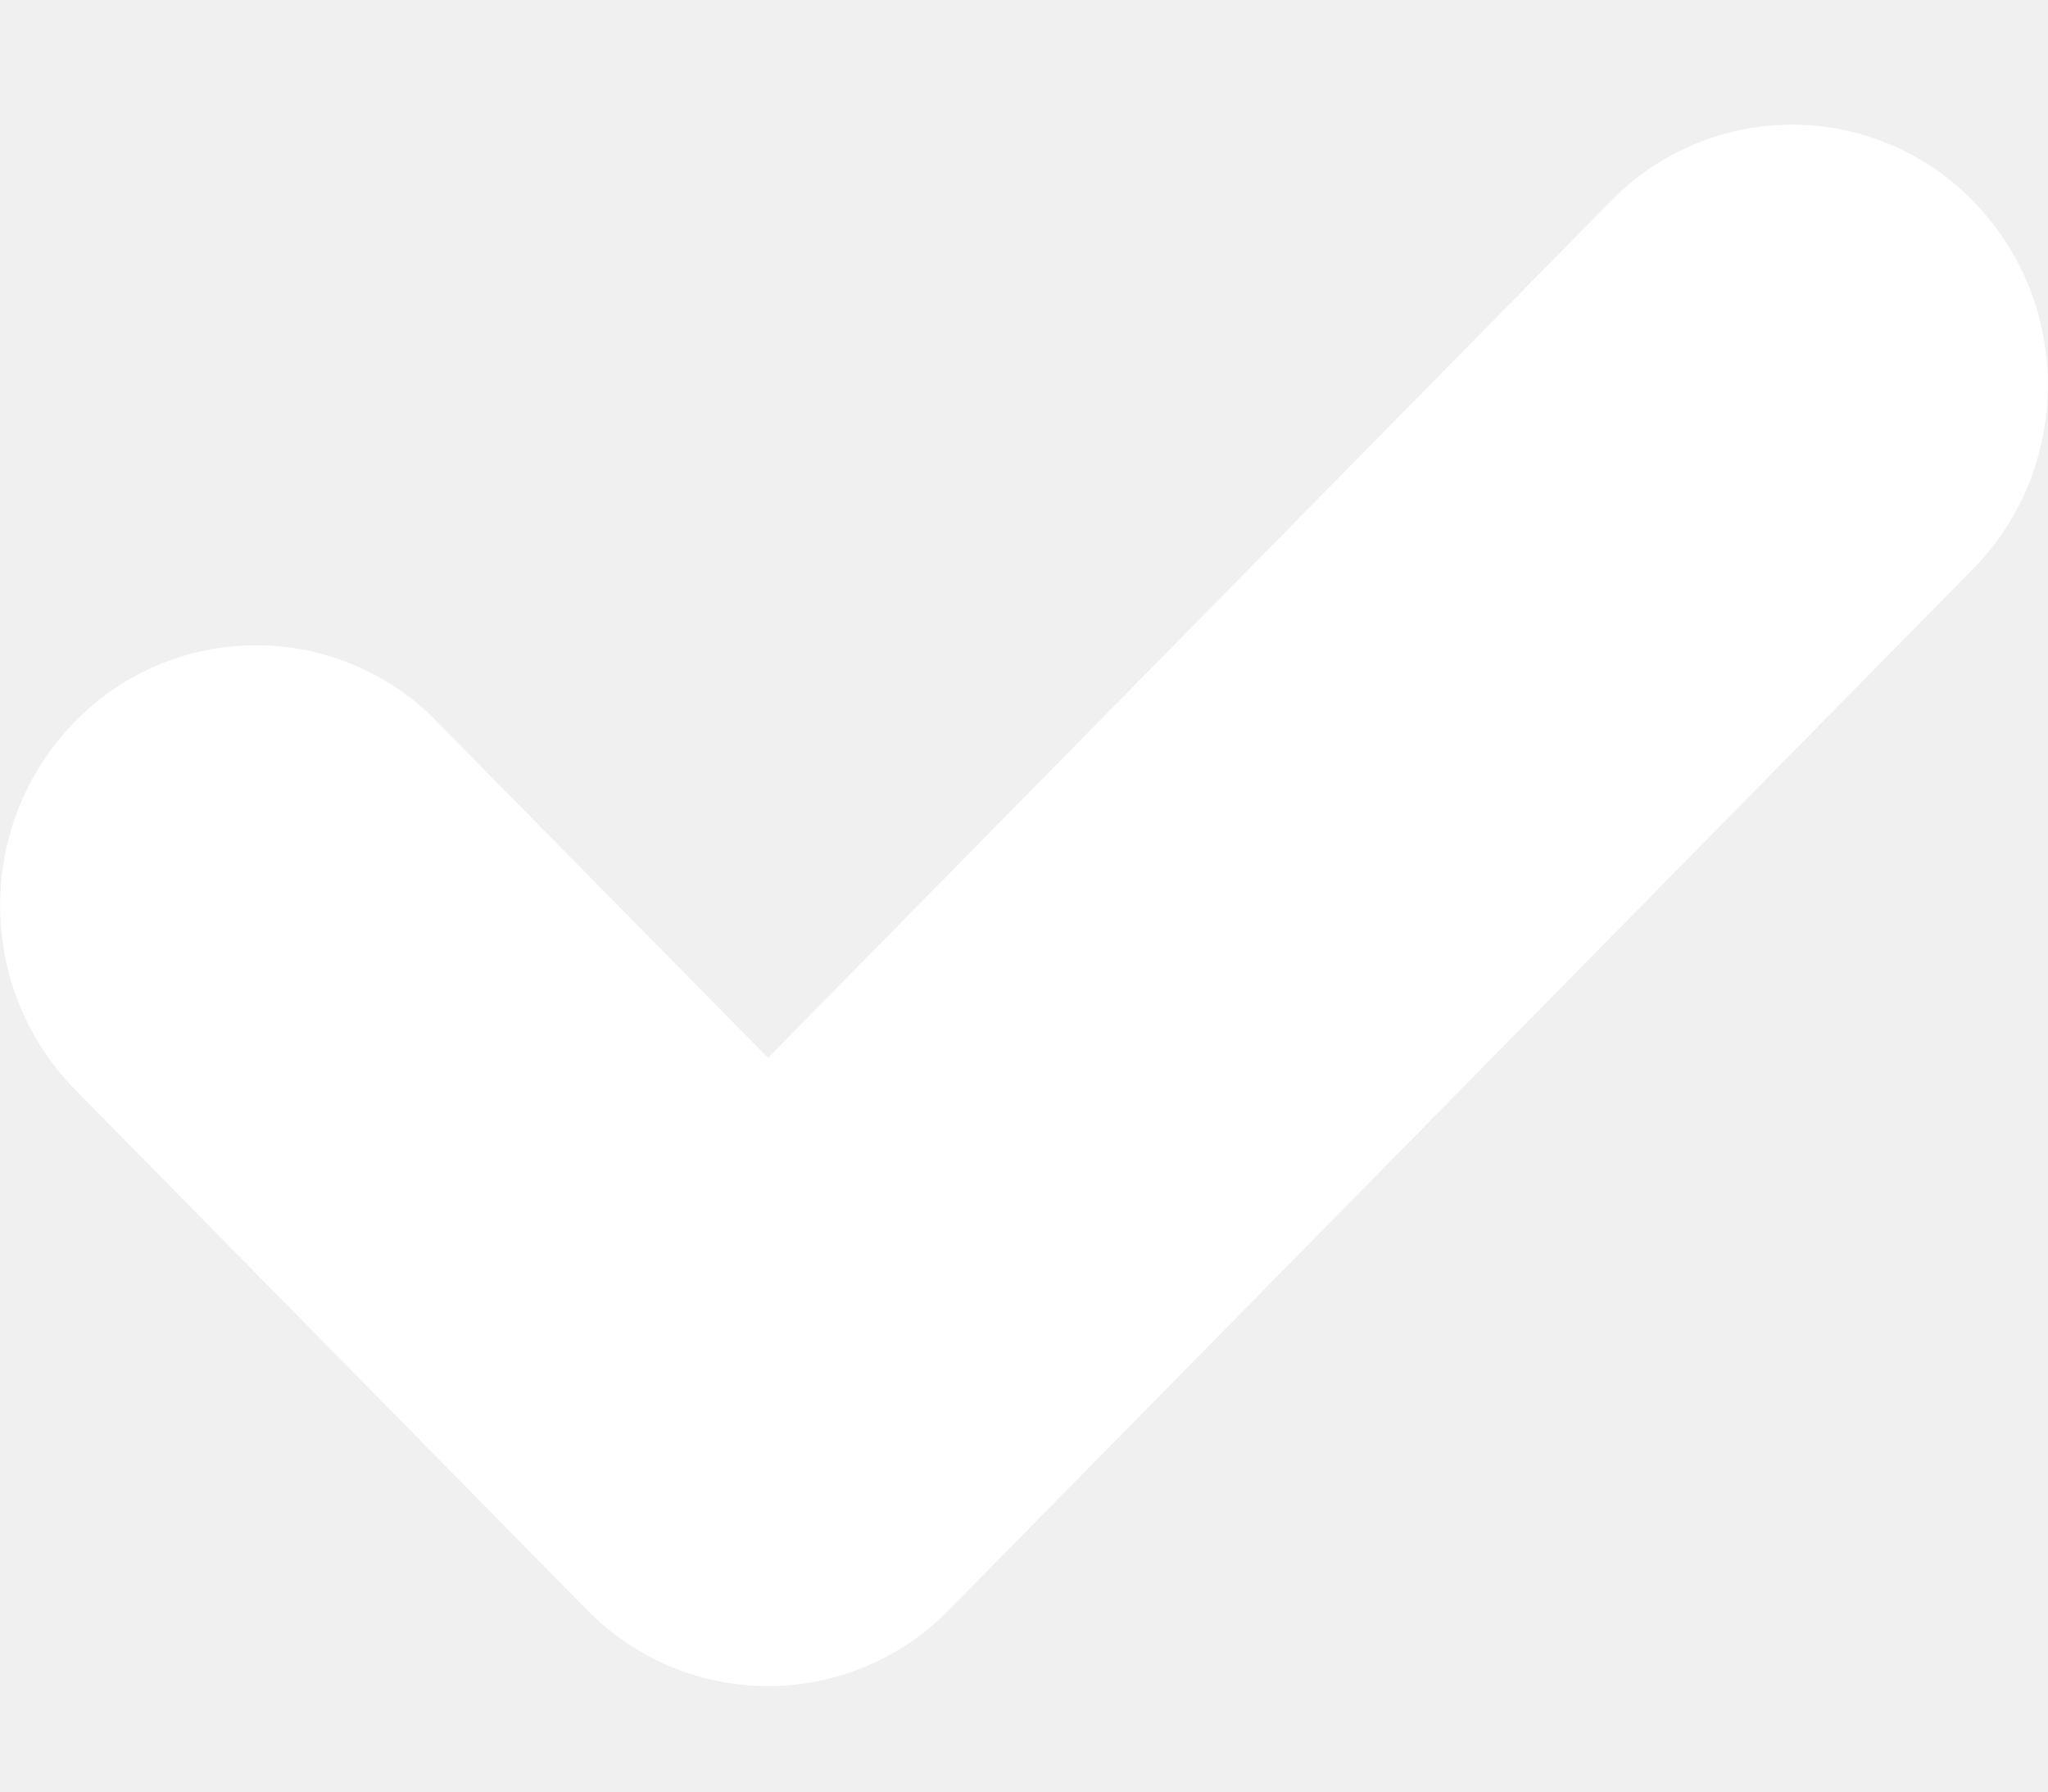
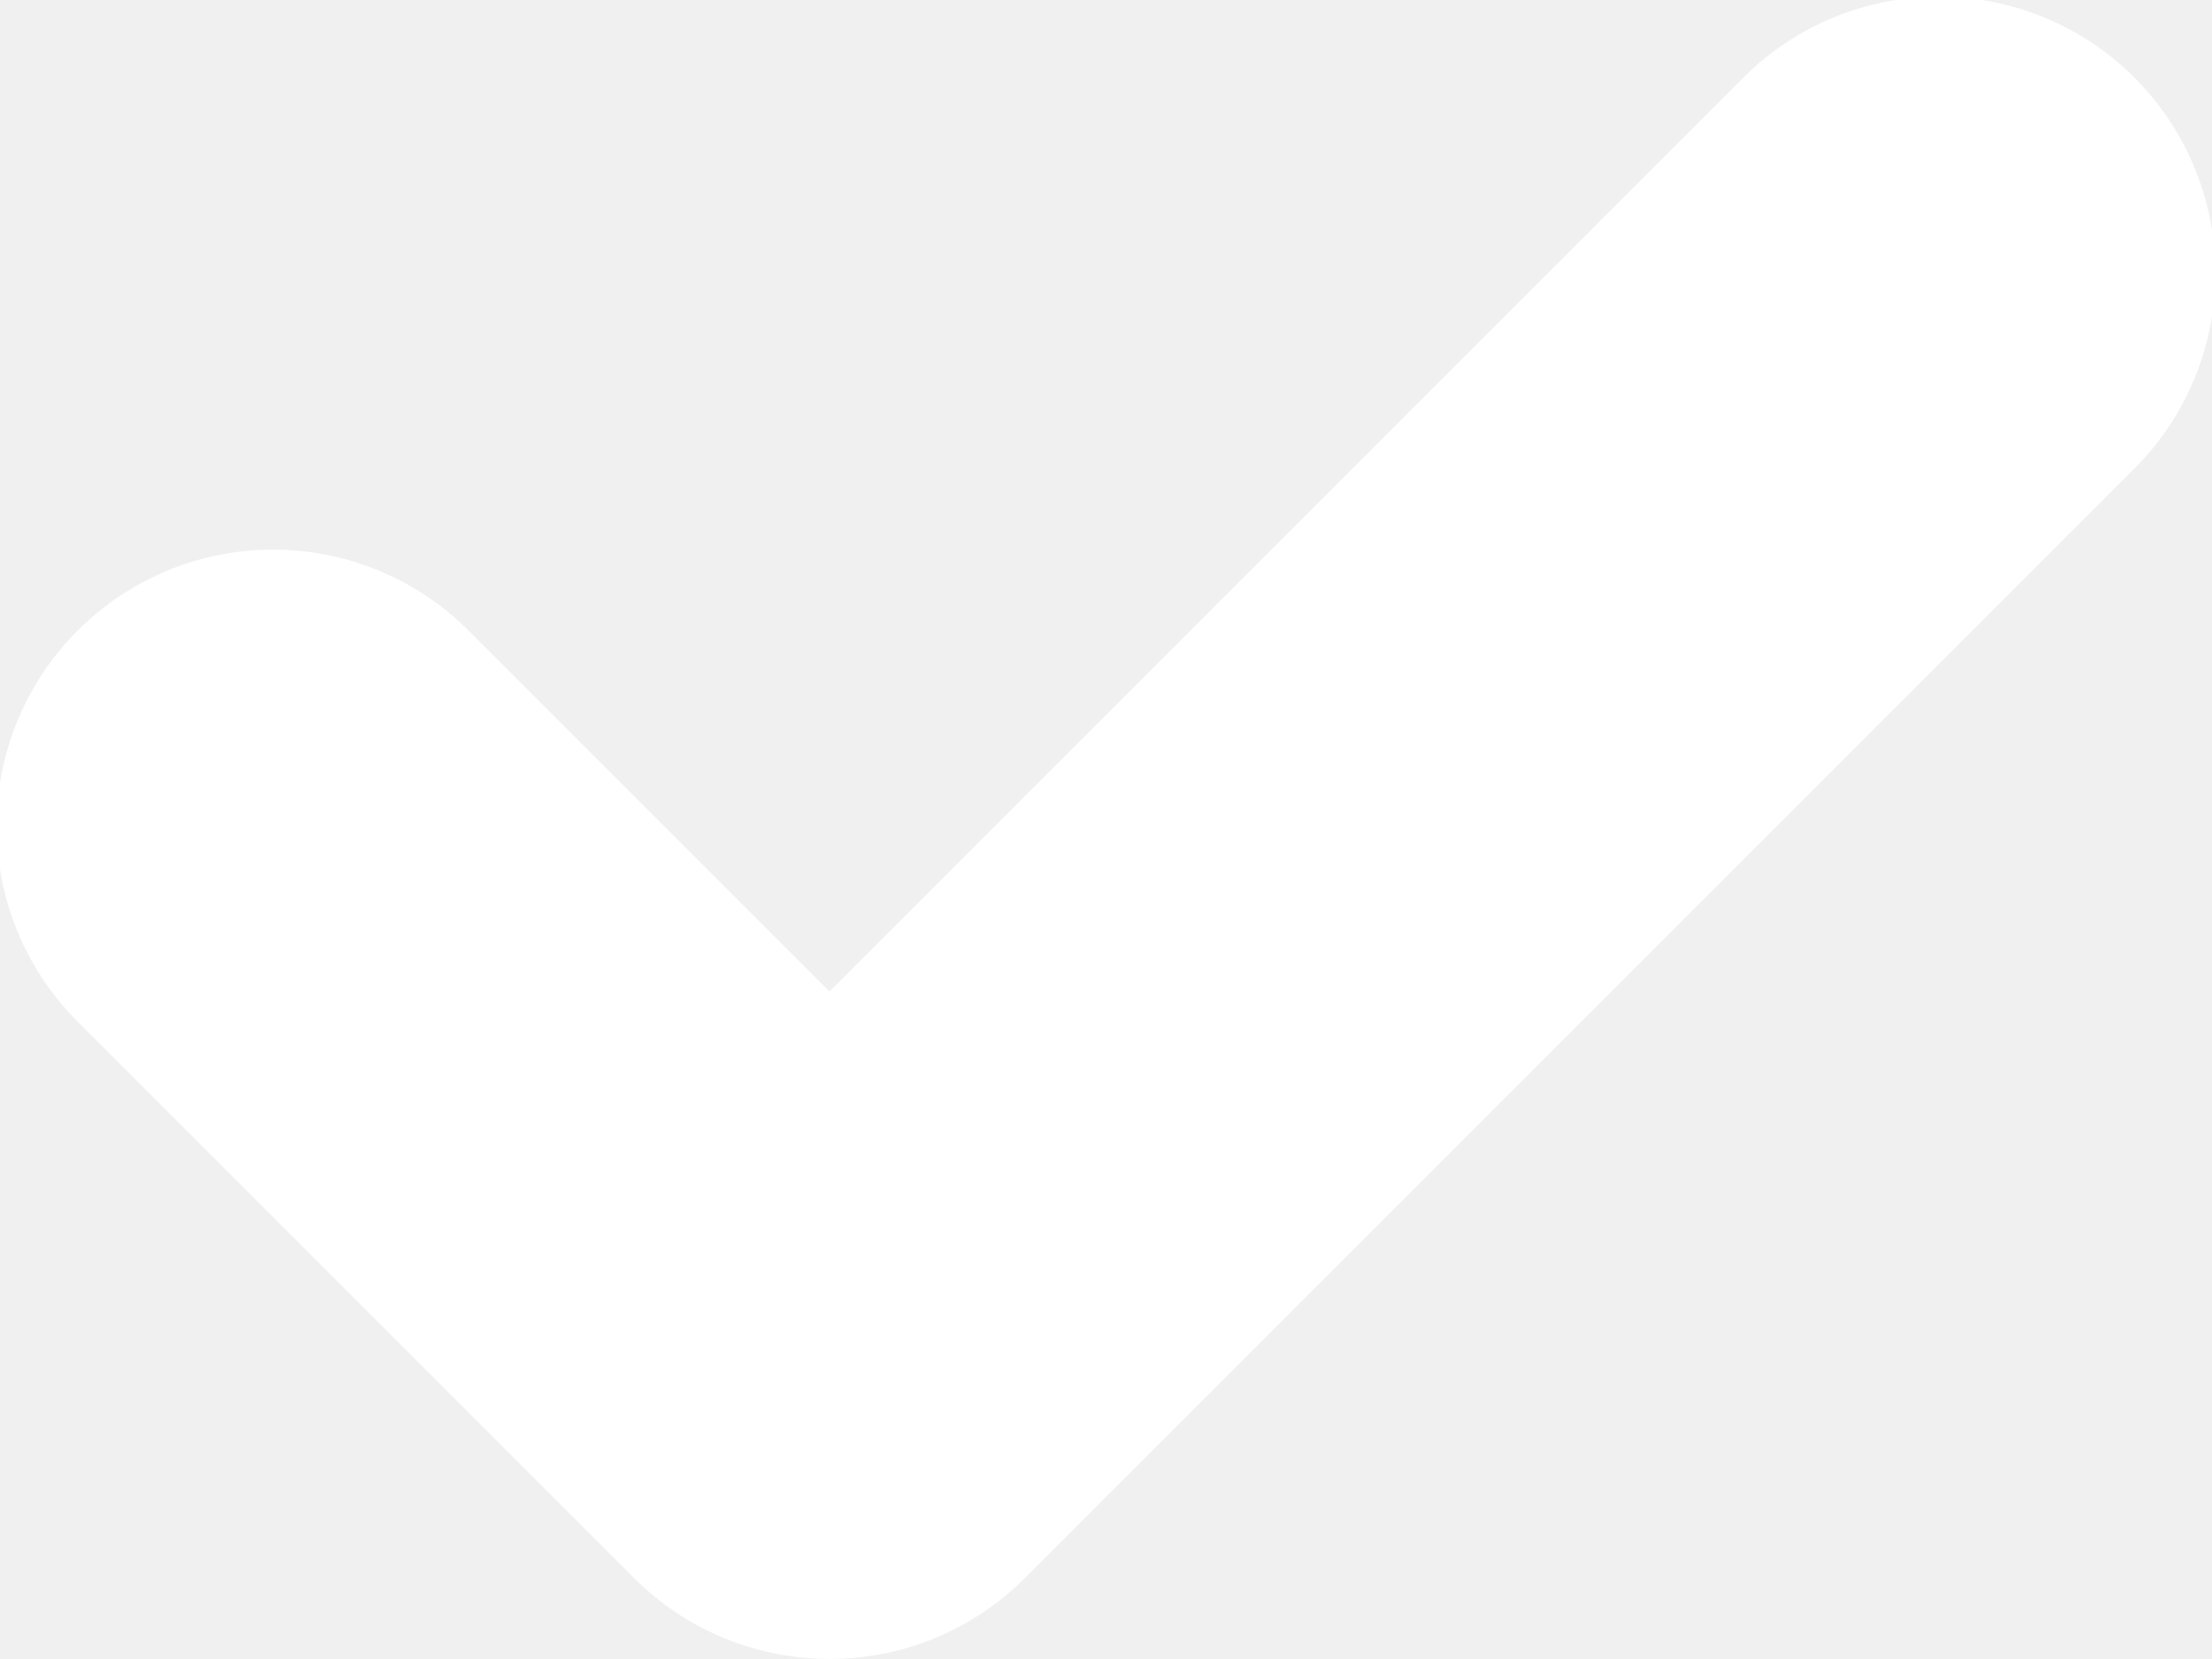
- <svg xmlns="http://www.w3.org/2000/svg" width="8" height="7" viewBox="0 0 8 7" fill="none">
-   <path d="M1.707 2.819a.988.988 0 0 0-1.414 0c-.39.397-.39 1.04 0 1.438l2 2.033a.988.988 0 0 0 1.414 0l4-4.067c.39-.397.39-1.04 0-1.438a.988.988 0 0 0-1.414 0L3 4.133 1.707 2.82z" fill="#fff" />
+ <svg xmlns="http://www.w3.org/2000/svg" width="8" height="6" viewBox="0 0 8 6">
+   <path d="M1.707 2.293A1 1 0 1 0 .293 3.707l2 2a1 1 0 0 0 1.414 0l4-4A1 1 0 1 0 6.293.293L3 3.586 1.707 2.293z" fill="#FFF" />
</svg>
